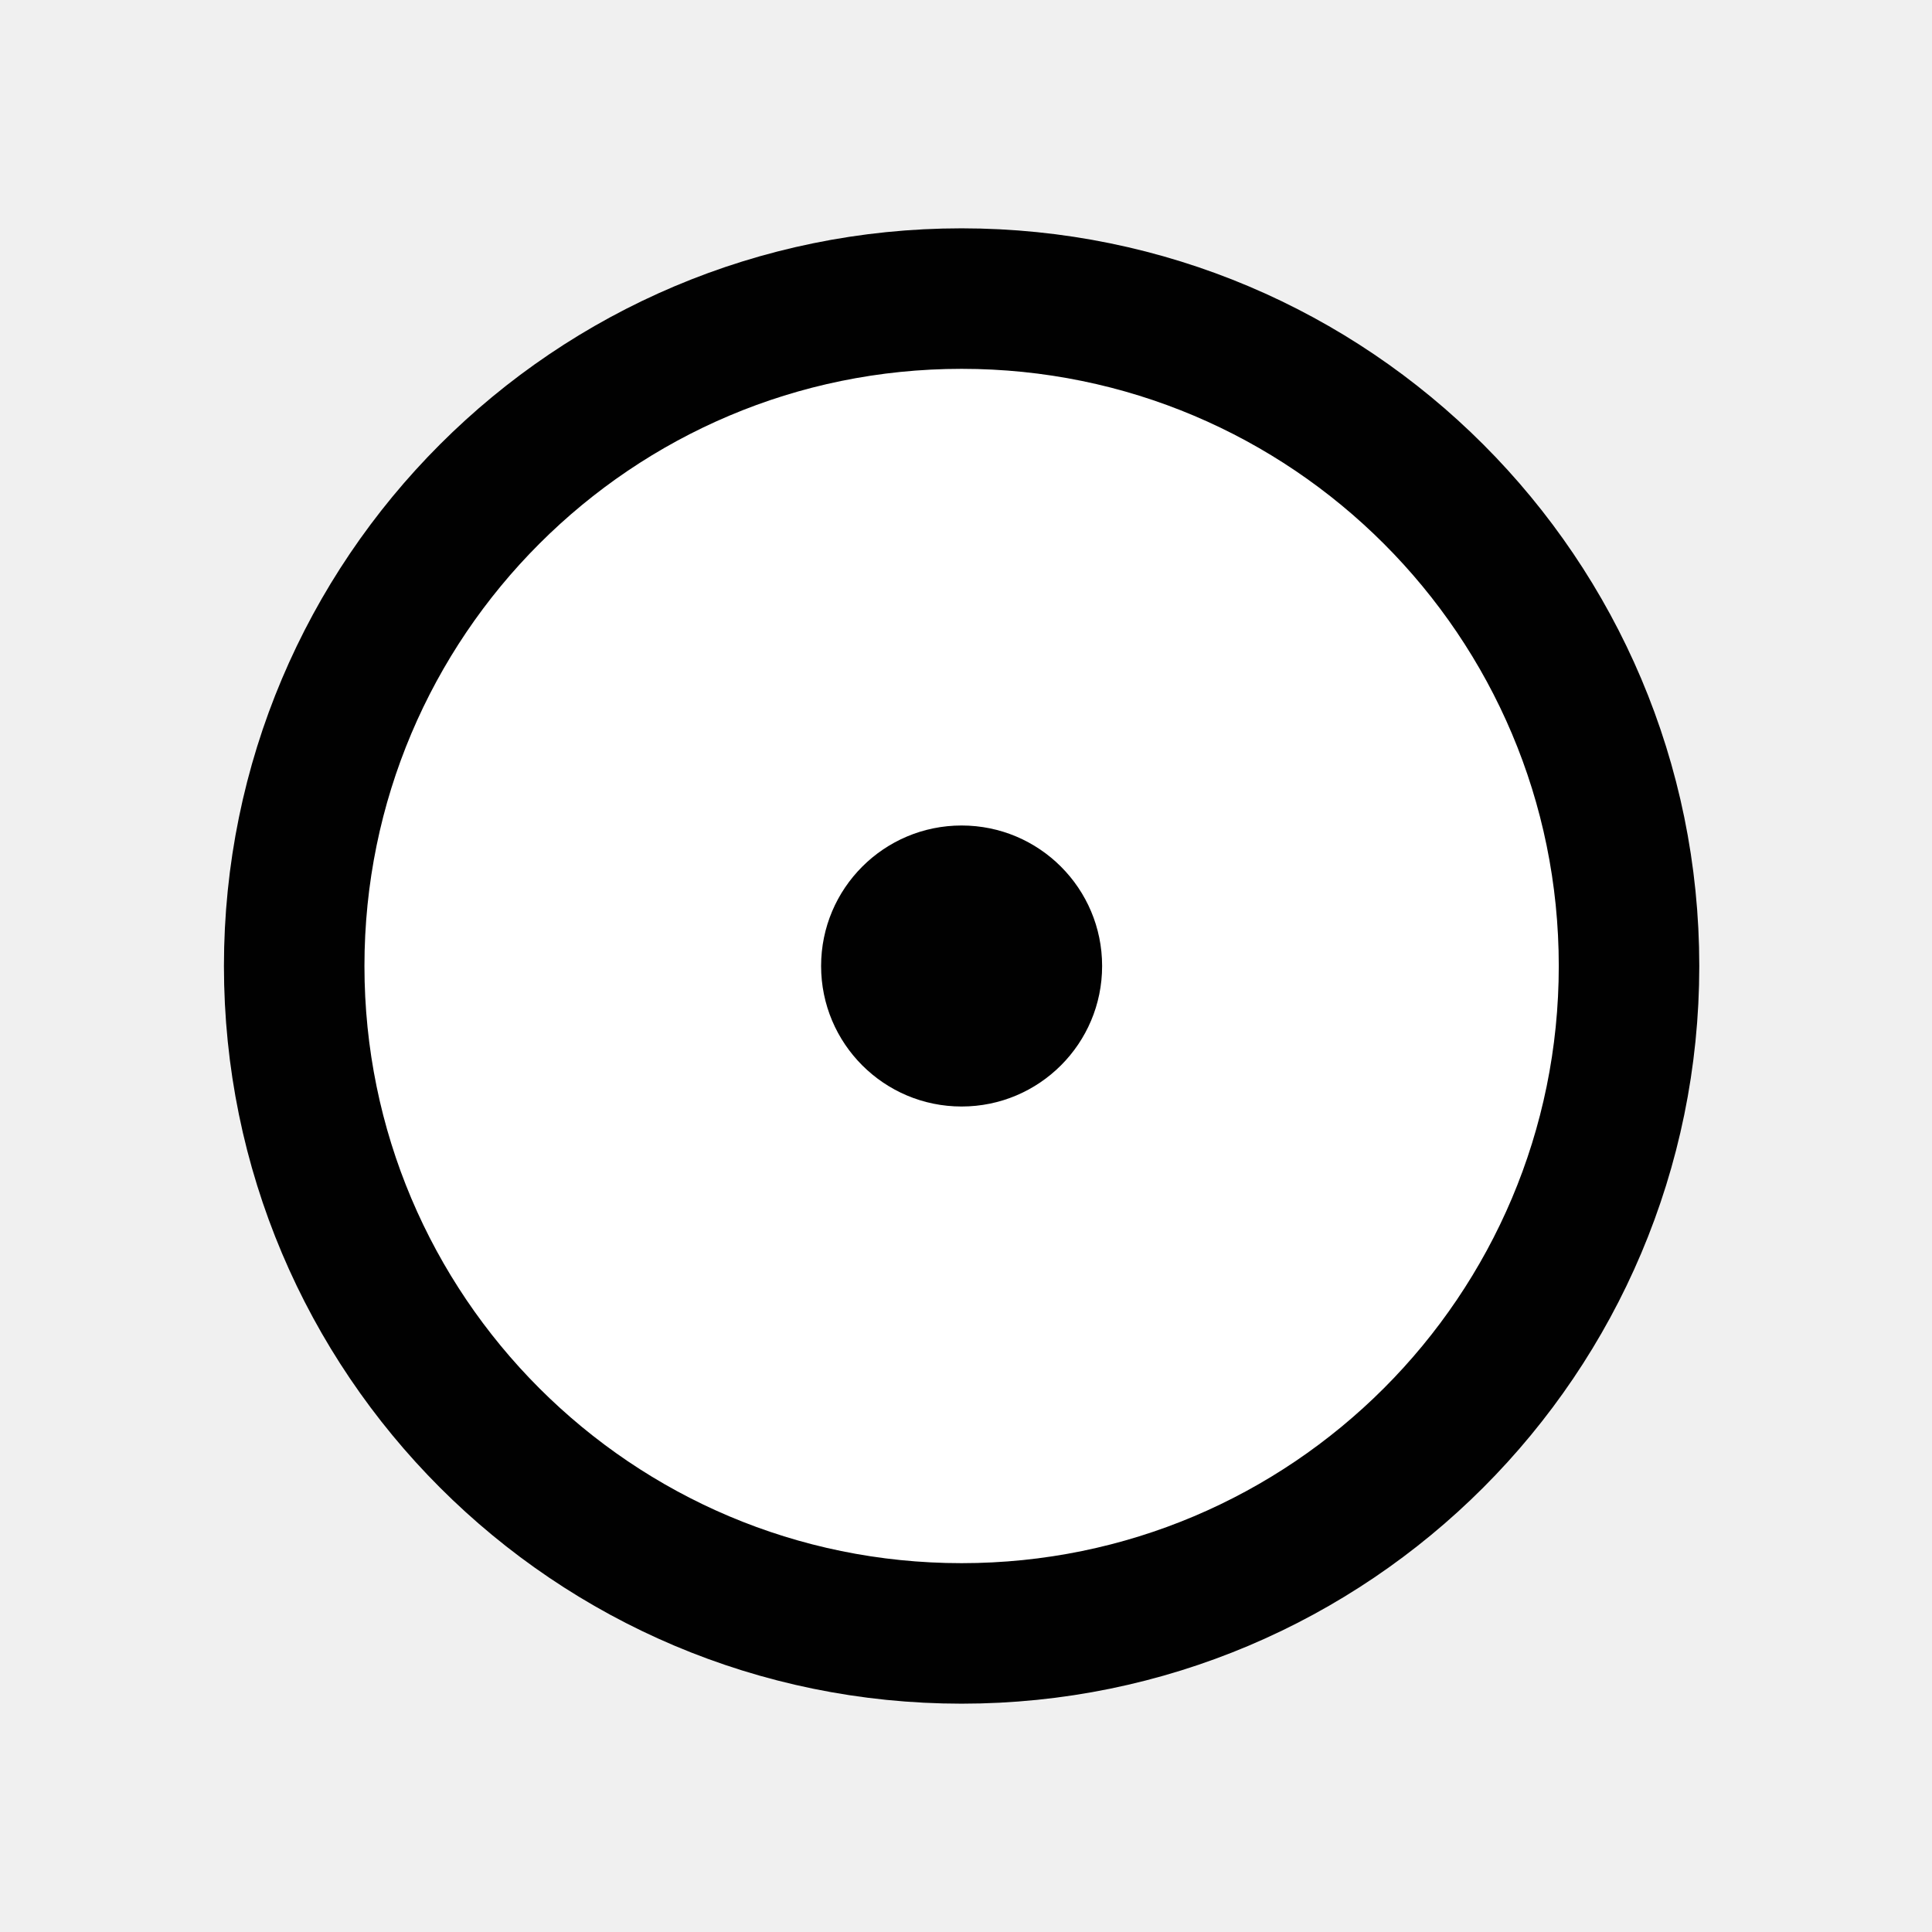
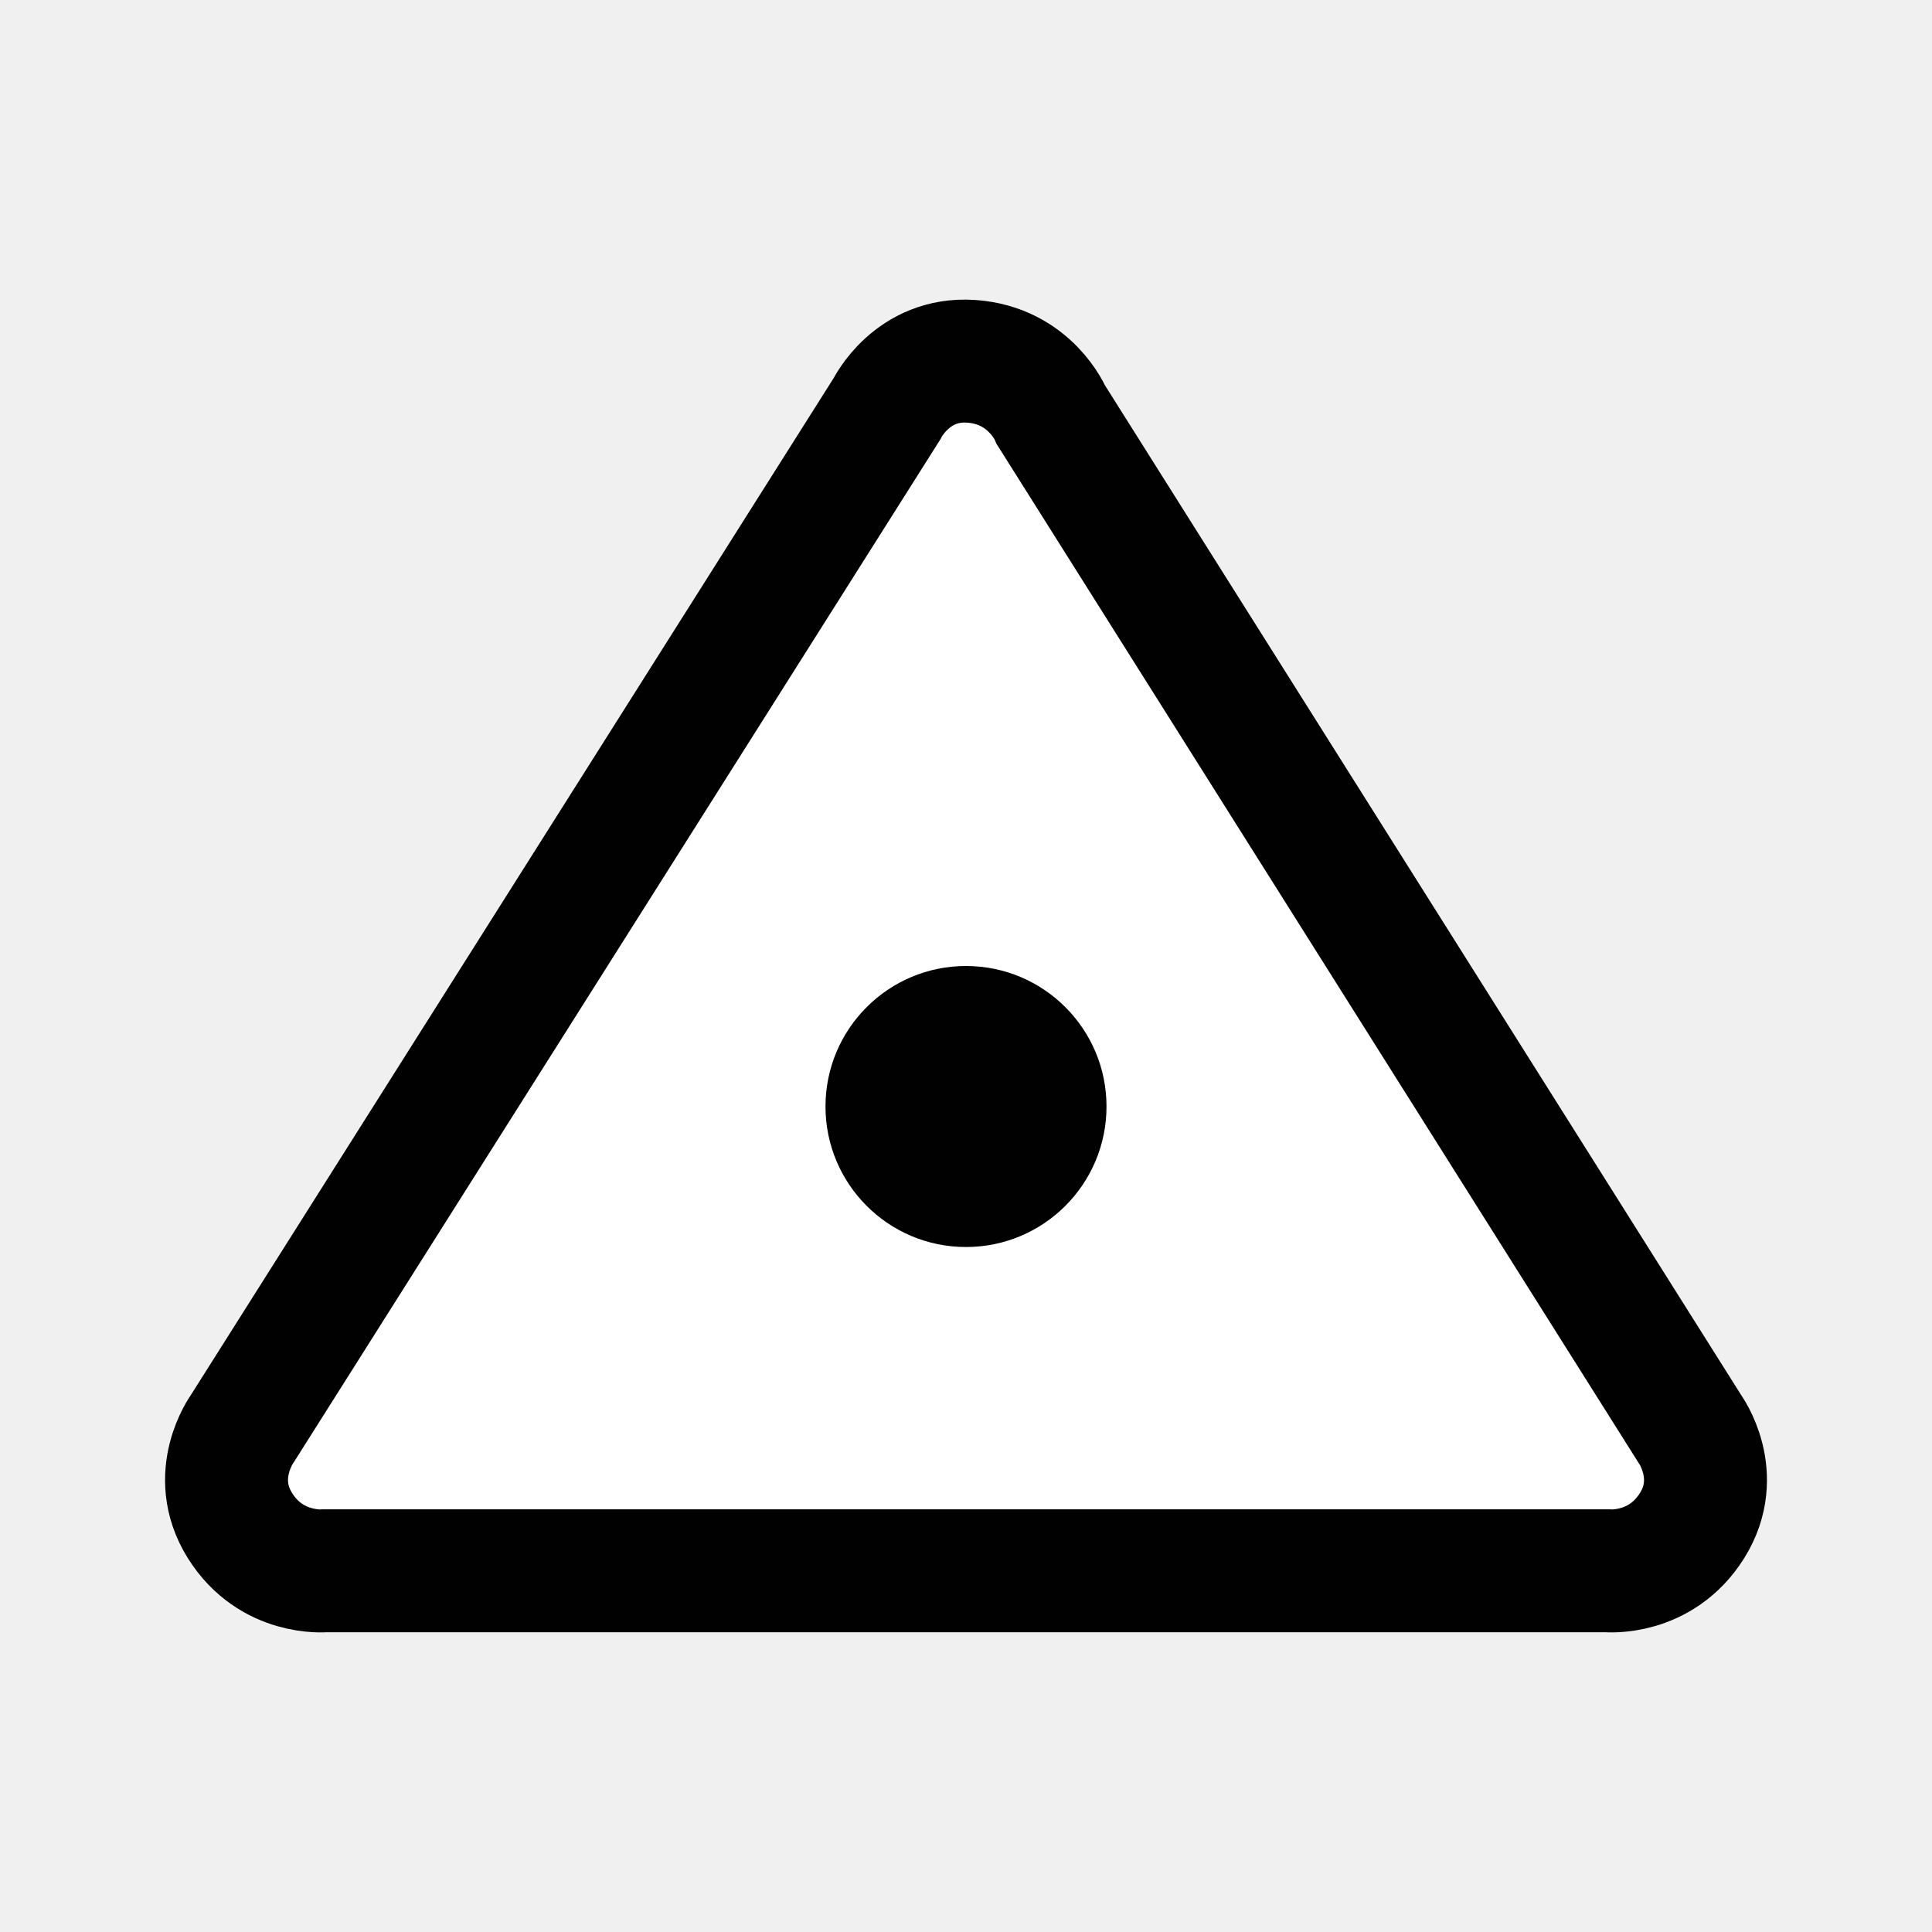
<svg xmlns="http://www.w3.org/2000/svg" enable-background="new 0 0 55 55" height="55px" id="Layer_1" version="1.1" viewBox="0 0 55 55" width="55px" x="0px" xml:space="preserve" y="0px">
-   <g display="inline" id="network-adhoc-1">
-     <circle cx="27.375" cy="27.5" fill="#ffffff" r="19.0" stroke="#010101" stroke-width="4" />
-     <circle cx="27.375" cy="27.5" fill="#010101" r="4" />
-   </g>
+   <path d="m 45.754,44.717 c 0,0 1.522,0.146 2.417,-1.289 0.895,-1.435 -0.068,-2.755 -0.068,-2.755 l -18.182,-28.857 c 0,0 -0.584,-1.414 -2.271,-1.53 -1.688,-0.117 -2.401,1.353 -2.401,1.353 l -18.352,29.034 c 0,0 -0.962,1.32 -0.067,2.755 0.895,1.435 2.417,1.289 2.417,1.289 H 45.754 z" style="fill:#ffffff;stroke:#010101;stroke-width:3.5;" />
+   <circle cx="27.375" cy="27.5" r="4" transform="translate(0.125,4)" style="fill:#010101" />
</svg>
